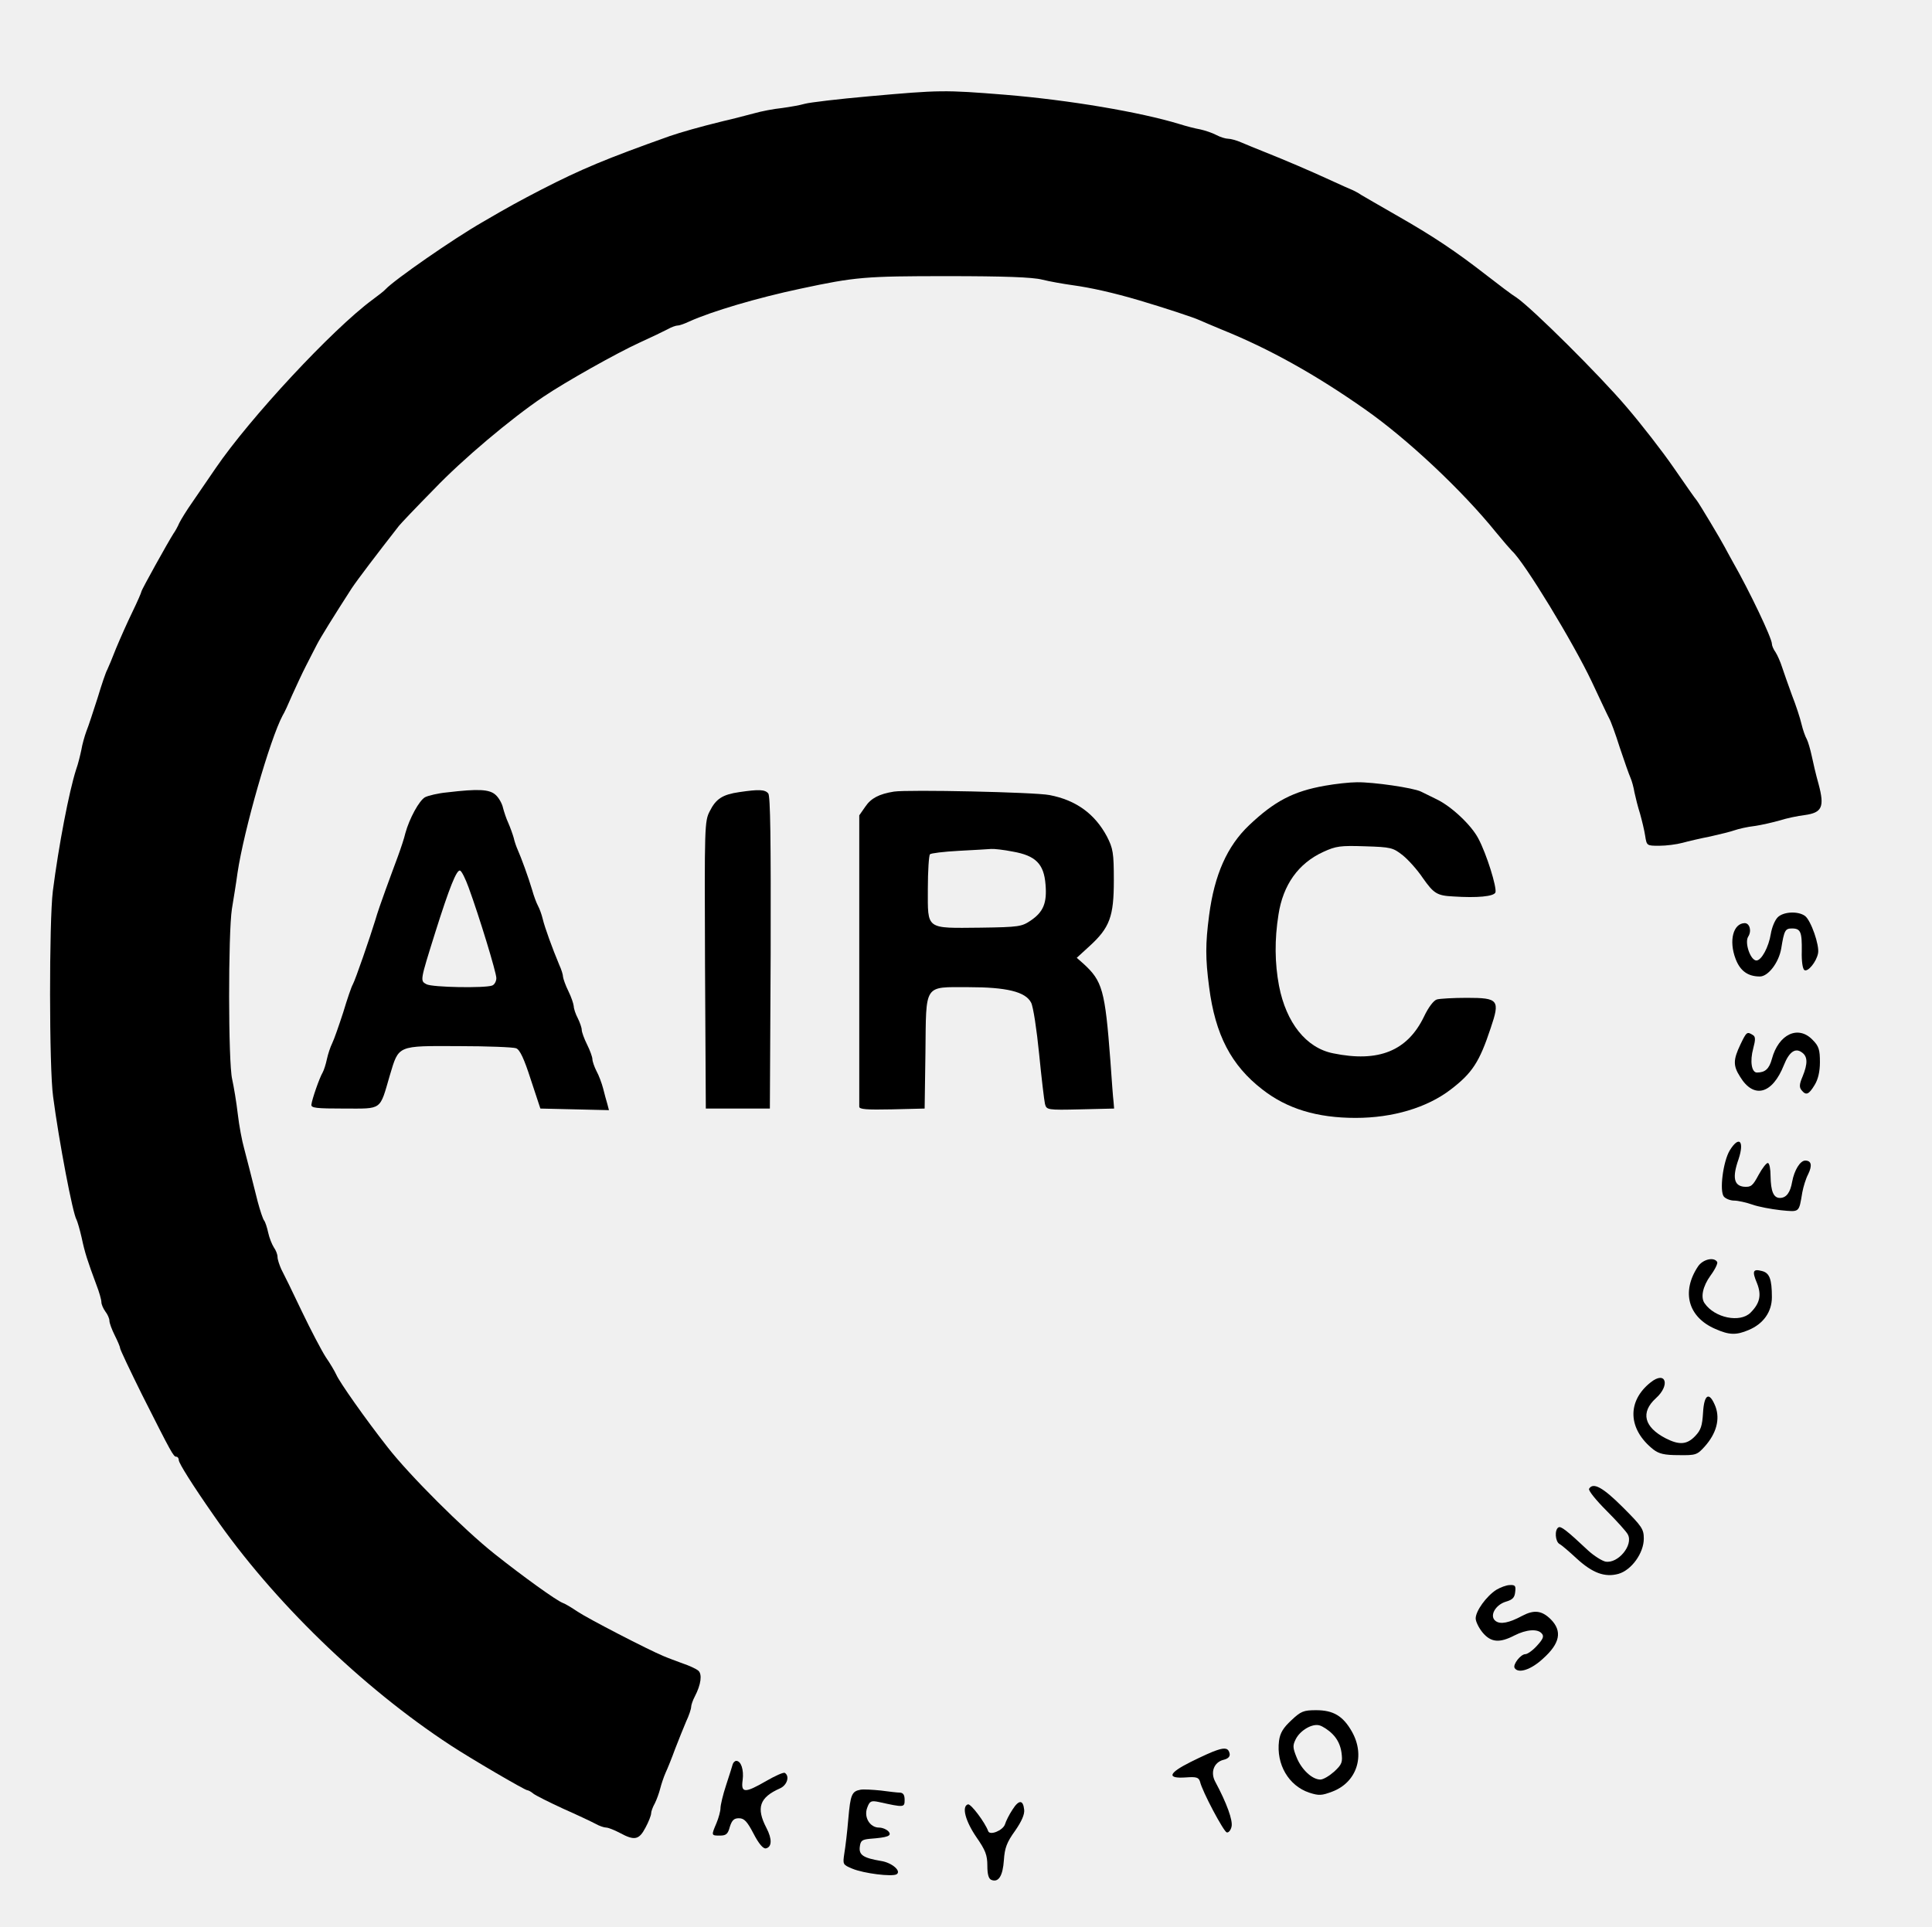
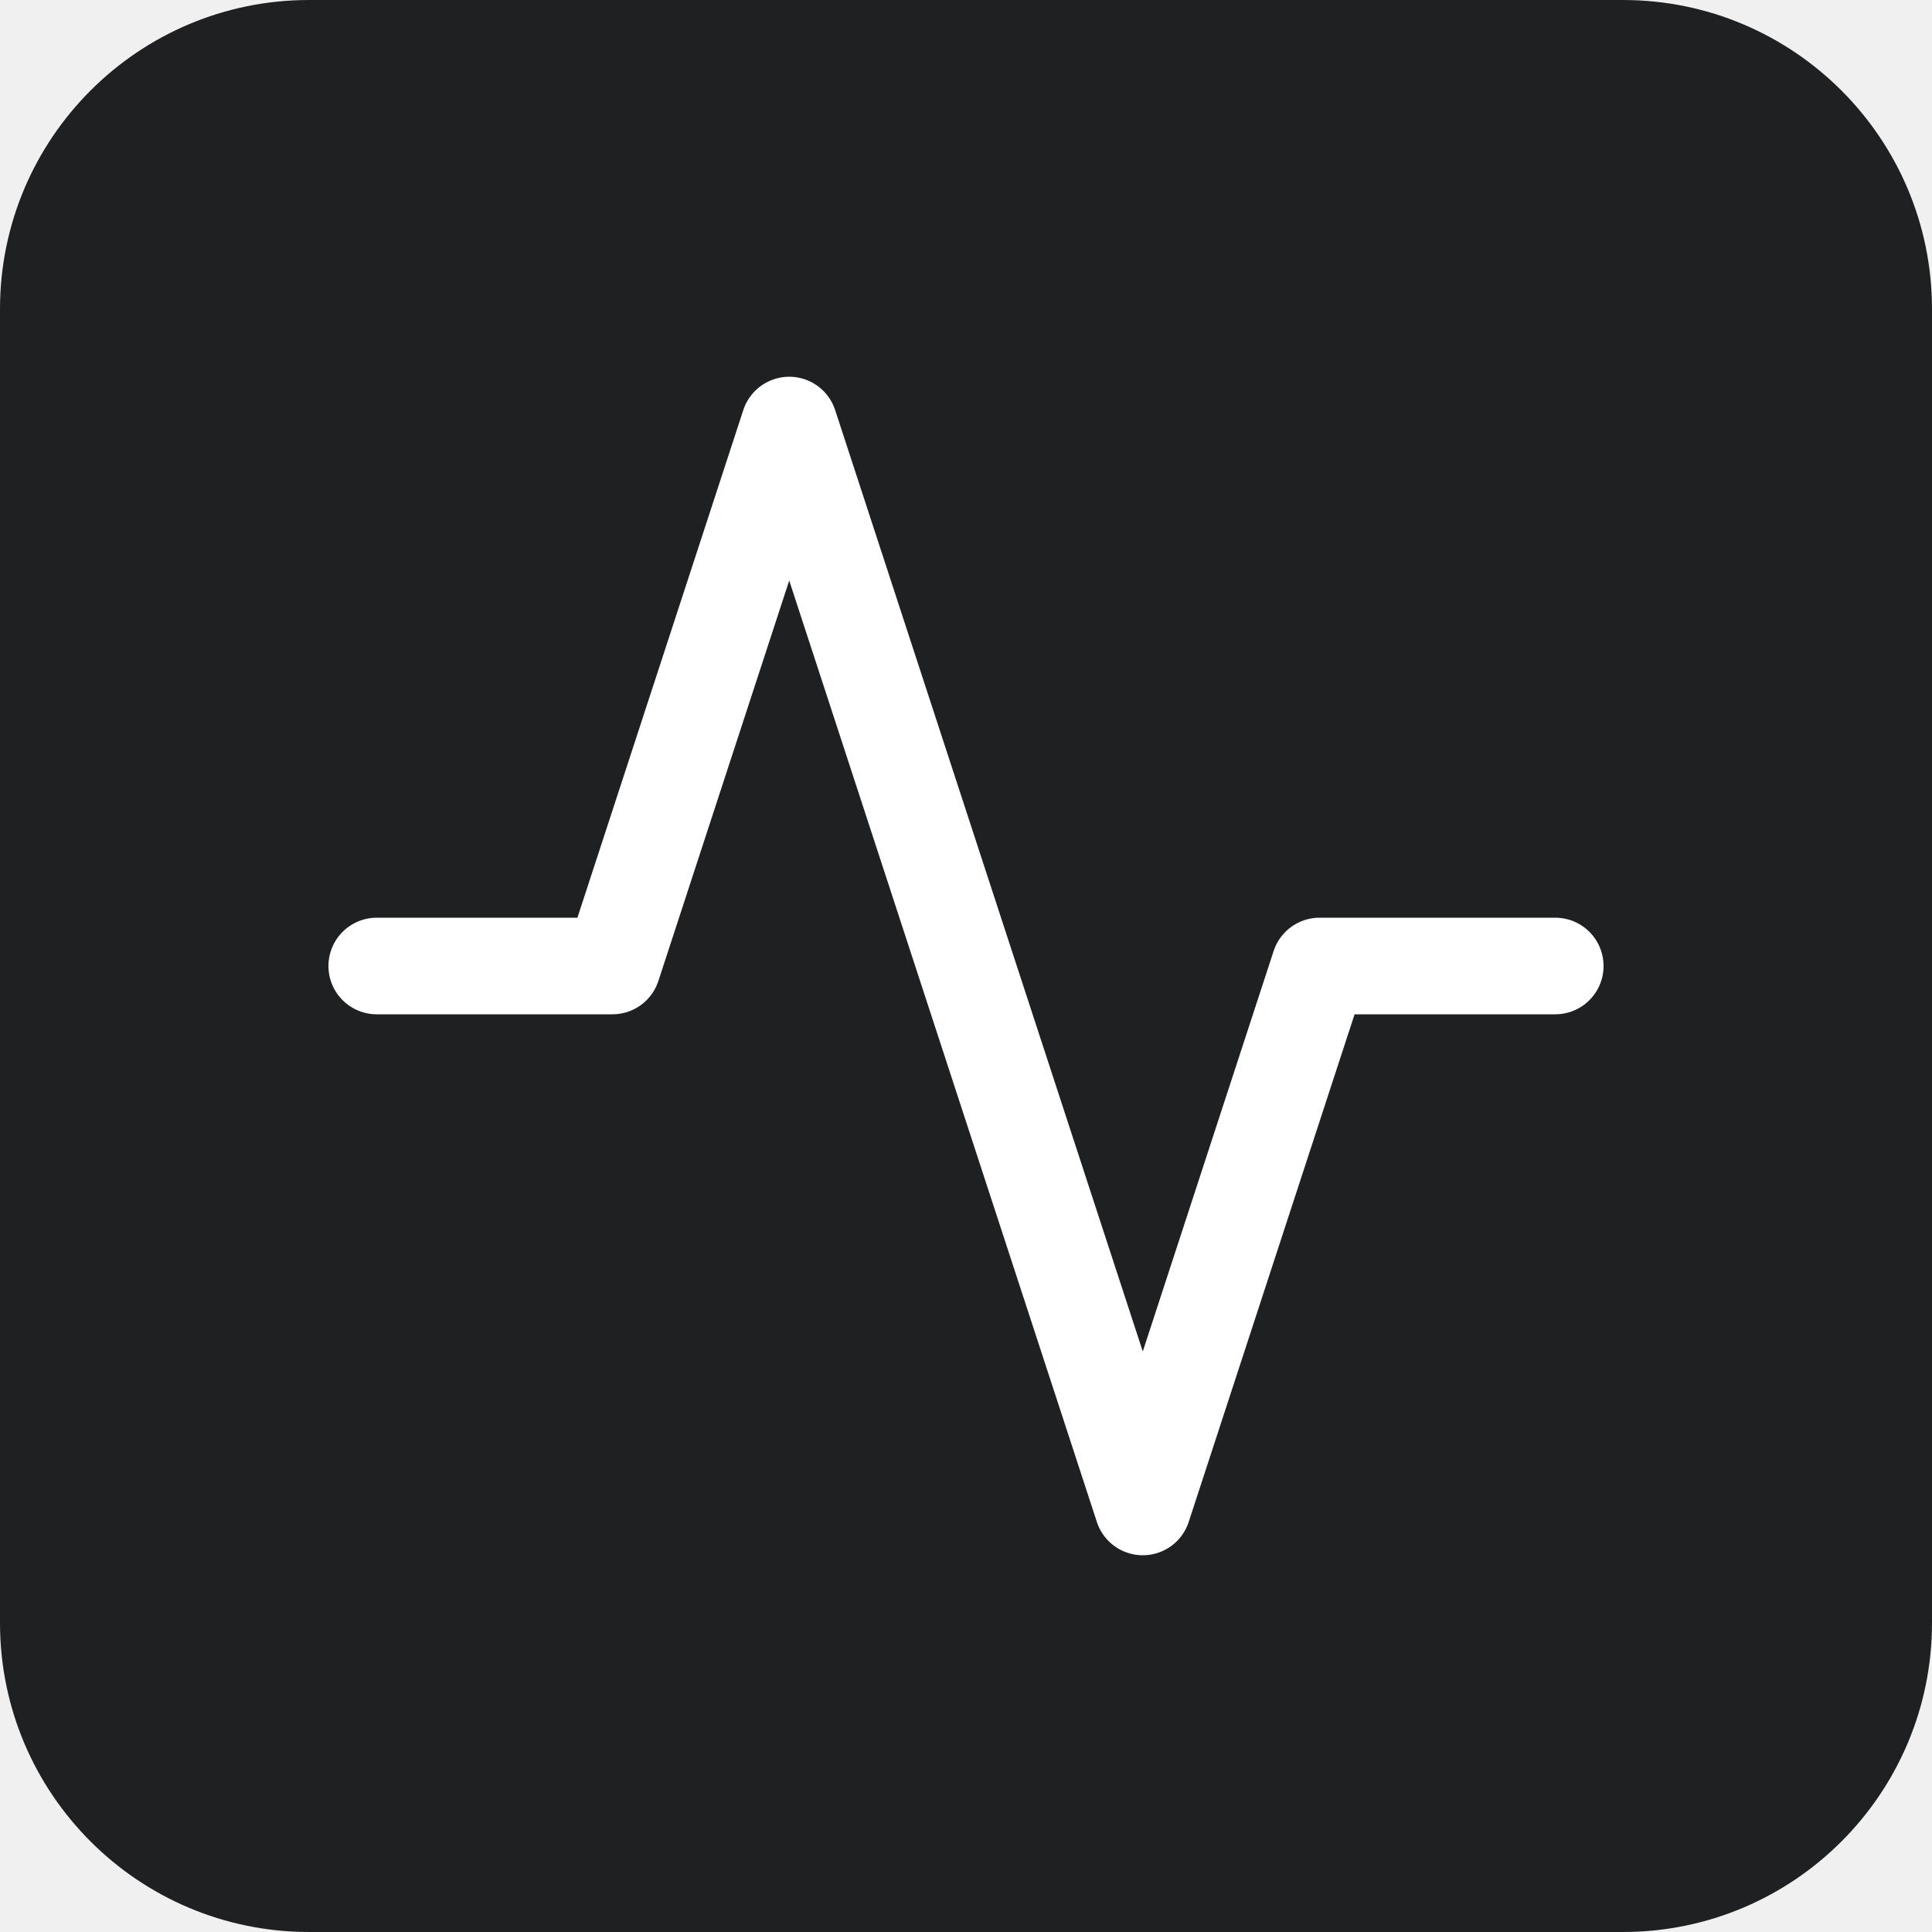
- <svg xmlns="http://www.w3.org/2000/svg" version="1.0" width="724pt" height="722pt" viewBox="0 0 724 722" preserveAspectRatio="xMidYMid meet">
-   <g transform="translate(0,722) scale(0.1,-0.1)" fill="#000000" stroke="none">
-     <path d="M3256 6859 c-114 -10 -222 -23 -240 -28 -17 -5 -56 -12 -86 -16 -30 -3 -77 -12 -105 -20 -27 -7 -79 -21 -115 -29 -90 -22 -159 -42 -200 -56 -239 -85 -332 -124 -480 -200 -81 -42 -122 -64 -221 -122 -110 -63 -330 -216 -364 -252 -5 -6 -28 -24 -50 -40 -150 -111 -458 -442 -587 -631 -30 -44 -70 -102 -89 -130 -19 -27 -40 -61 -47 -75 -6 -14 -16 -32 -22 -40 -21 -33 -120 -211 -120 -217 0 -3 -15 -38 -34 -77 -19 -39 -46 -100 -61 -136 -14 -36 -29 -72 -33 -80 -5 -8 -21 -55 -36 -105 -16 -49 -34 -106 -42 -125 -7 -19 -16 -51 -19 -70 -4 -19 -12 -53 -20 -75 -26 -81 -65 -283 -87 -455 -14 -114 -14 -662 1 -770 22 -168 74 -441 88 -462 3 -6 12 -36 19 -67 12 -57 22 -87 55 -176 11 -28 19 -57 19 -66 0 -8 7 -24 15 -35 8 -10 15 -26 15 -34 0 -9 9 -33 20 -55 11 -22 20 -43 20 -48 0 -5 37 -83 82 -174 112 -222 118 -233 129 -233 5 0 9 -6 9 -13 0 -11 52 -94 131 -207 221 -320 555 -644 888 -862 73 -48 278 -168 287 -168 4 0 15 -6 23 -13 9 -7 59 -32 111 -56 52 -23 107 -49 122 -57 14 -8 32 -14 40 -14 7 0 30 -9 51 -20 55 -30 72 -26 96 20 12 22 21 46 21 53 0 7 6 24 14 38 7 14 16 39 20 55 4 16 13 43 20 59 8 17 24 57 36 90 13 33 31 79 41 102 11 23 19 48 19 55 0 7 6 25 14 40 23 44 28 83 13 96 -8 7 -34 19 -58 27 -24 9 -57 21 -73 28 -58 24 -282 140 -321 166 -22 15 -47 30 -56 33 -24 9 -149 99 -256 184 -116 92 -319 295 -400 399 -84 107 -181 245 -193 273 -6 13 -23 42 -39 65 -15 23 -56 101 -90 172 -34 72 -69 143 -77 158 -7 16 -14 36 -14 46 0 9 -6 25 -14 36 -7 11 -17 36 -21 55 -4 19 -11 40 -15 45 -5 6 -15 37 -24 70 -29 116 -38 150 -51 200 -8 28 -19 86 -24 130 -5 44 -15 103 -21 130 -15 64 -15 546 -1 638 6 37 16 97 21 135 24 161 122 502 169 590 6 9 22 44 36 77 15 33 38 83 52 110 14 28 33 64 41 80 14 27 63 106 130 210 22 33 95 129 177 234 7 9 66 71 131 137 108 113 289 265 409 346 86 58 277 165 360 203 44 20 92 43 107 51 14 8 31 14 38 14 7 0 26 7 43 15 84 38 256 89 417 123 206 44 241 47 550 47 214 0 320 -4 355 -13 28 -7 79 -16 115 -21 66 -9 152 -28 250 -57 91 -27 204 -64 225 -74 11 -5 49 -21 85 -36 176 -71 350 -168 535 -298 160 -112 365 -305 491 -461 27 -33 54 -64 60 -70 46 -41 230 -344 299 -490 31 -66 60 -128 65 -137 6 -10 24 -59 40 -110 17 -51 35 -102 40 -113 5 -11 12 -36 15 -55 4 -19 13 -55 21 -80 7 -25 16 -62 19 -82 6 -38 6 -38 53 -38 26 0 65 5 87 11 22 6 69 17 105 24 36 8 76 18 90 23 14 5 48 13 75 16 28 4 70 14 95 21 25 8 67 17 93 20 65 9 75 30 52 116 -10 35 -21 83 -26 107 -5 23 -13 51 -18 61 -6 10 -15 36 -20 57 -5 22 -21 71 -36 109 -14 39 -31 86 -37 105 -6 19 -17 44 -24 55 -8 11 -14 25 -14 32 0 21 -83 196 -147 308 -12 22 -26 47 -30 55 -14 27 -96 164 -105 175 -5 5 -43 60 -86 122 -42 61 -122 164 -177 228 -101 119 -353 369 -411 409 -18 11 -68 49 -113 84 -117 91 -201 147 -336 224 -66 38 -127 73 -135 78 -8 6 -22 13 -30 17 -8 3 -46 20 -85 38 -74 34 -167 74 -250 107 -27 11 -65 26 -83 34 -18 8 -40 14 -50 14 -9 0 -29 6 -44 14 -15 8 -42 17 -60 21 -18 3 -53 12 -78 20 -148 45 -412 90 -655 110 -226 18 -241 18 -509 -6z" />
-     <path d="M4965 4275 c-119 -21 -189 -58 -284 -148 -82 -78 -130 -185 -150 -338 -14 -107 -14 -161 0 -268 23 -180 83 -294 199 -384 93 -73 206 -107 350 -107 139 0 267 38 356 106 81 62 108 103 150 230 36 106 30 114 -89 114 -51 0 -101 -3 -112 -6 -12 -3 -32 -29 -49 -65 -62 -128 -170 -172 -340 -137 -101 20 -176 114 -203 253 -16 85 -17 173 -2 267 17 111 74 192 168 235 48 22 64 24 156 21 98 -3 105 -5 142 -34 21 -17 55 -55 75 -85 41 -58 53 -66 114 -69 90 -6 152 0 158 15 6 18 -33 144 -64 202 -26 50 -100 120 -156 147 -21 10 -48 24 -59 29 -28 14 -179 36 -240 35 -27 0 -81 -6 -120 -13z" />
-     <path d="M1675 4250 c-33 -3 -70 -12 -82 -18 -22 -12 -59 -80 -74 -135 -4 -18 -17 -57 -28 -87 -11 -30 -32 -86 -46 -125 -14 -38 -32 -90 -39 -115 -19 -62 -74 -222 -84 -240 -5 -8 -21 -55 -36 -105 -16 -49 -34 -101 -41 -115 -7 -14 -16 -41 -20 -60 -4 -19 -11 -41 -16 -50 -12 -20 -40 -101 -42 -120 -2 -13 18 -15 123 -15 144 0 132 -9 171 125 34 113 26 110 258 109 108 0 205 -4 215 -8 14 -5 30 -39 55 -117 l36 -109 129 -3 128 -3 -6 23 c-4 13 -11 39 -16 59 -5 19 -16 49 -25 65 -8 16 -15 36 -15 44 0 8 -9 33 -20 55 -11 22 -20 47 -20 55 0 8 -7 28 -15 44 -8 15 -15 36 -15 45 -1 9 -9 34 -20 56 -11 22 -19 46 -20 53 0 8 -6 28 -14 45 -26 62 -55 142 -62 172 -4 17 -12 39 -18 50 -6 11 -16 38 -22 60 -14 47 -41 121 -54 150 -5 11 -12 31 -15 45 -4 14 -13 39 -20 55 -8 17 -16 42 -20 57 -3 15 -15 37 -27 48 -23 22 -65 24 -183 10z m81 -356 c40 -109 104 -319 104 -340 0 -12 -7 -25 -16 -28 -27 -10 -224 -7 -246 5 -24 13 -24 12 33 194 53 168 80 236 93 232 6 -2 20 -30 32 -63z" />
-     <path d="M2770 4251 c-62 -9 -87 -25 -110 -71 -20 -38 -20 -56 -18 -577 l3 -538 120 0 120 0 3 584 c1 423 -1 588 -9 597 -12 15 -35 16 -109 5z" />
-     <path d="M3350 4253 c-56 -9 -86 -25 -107 -56 l-23 -33 0 -539 c0 -297 0 -546 0 -553 0 -10 28 -12 123 -10 l122 3 3 210 c3 260 -8 245 161 245 143 0 214 -17 235 -58 8 -15 21 -101 30 -192 9 -91 19 -175 22 -188 6 -22 9 -23 133 -20 l126 3 -2 25 c-2 14 -7 84 -12 155 -20 265 -30 298 -101 363 l-25 22 47 43 c77 70 92 112 92 247 0 104 -3 120 -26 165 -45 84 -115 136 -215 155 -55 11 -530 21 -583 13z m446 -225 c85 -15 116 -46 122 -123 6 -69 -8 -103 -55 -135 -34 -23 -44 -25 -188 -27 -208 -2 -198 -9 -198 145 0 68 4 126 8 130 3 4 52 10 108 13 56 3 110 6 121 7 10 1 47 -3 82 -10z" />
-     <path d="M6662 3782 c-11 -11 -22 -38 -26 -62 -8 -50 -35 -100 -54 -100 -22 0 -45 66 -31 89 14 21 6 51 -13 51 -43 -1 -60 -66 -34 -134 17 -45 46 -66 91 -66 31 0 71 52 80 105 11 68 15 75 40 75 33 0 38 -13 37 -86 -1 -36 3 -66 10 -70 13 -8 45 31 51 63 6 30 -27 124 -49 140 -26 19 -81 16 -102 -5z" />
-     <path d="M6522 3305 c-27 -57 -28 -79 -1 -121 51 -84 121 -65 164 44 20 50 43 66 68 47 21 -15 22 -41 2 -90 -12 -28 -13 -40 -4 -51 17 -21 27 -17 49 19 13 21 20 50 20 86 0 46 -4 60 -27 83 -54 57 -128 22 -153 -71 -10 -37 -25 -51 -56 -51 -20 0 -27 42 -14 90 9 34 9 45 -2 51 -21 13 -23 12 -46 -36z" />
-     <path d="M6482 2908 c-25 -42 -39 -152 -22 -173 7 -8 24 -15 39 -15 14 0 45 -7 68 -15 22 -8 70 -17 106 -21 72 -7 68 -10 81 67 4 21 13 51 22 68 16 33 12 51 -11 51 -19 0 -41 -36 -49 -79 -7 -41 -22 -61 -46 -61 -24 0 -34 25 -35 82 0 26 -4 48 -10 49 -5 1 -21 -19 -35 -45 -22 -41 -28 -46 -55 -44 -37 4 -44 35 -20 103 23 69 2 90 -33 33z" />
-     <path d="M6363 2473 c-63 -95 -37 -190 65 -234 52 -23 78 -24 125 -4 55 23 87 68 87 123 0 68 -9 91 -37 98 -34 9 -38 0 -19 -45 18 -45 11 -76 -24 -111 -39 -39 -134 -20 -172 35 -16 22 -7 64 22 104 17 23 28 46 25 51 -12 20 -54 10 -72 -17z" />
-     <path d="M6186 2039 c-90 -71 -86 -176 10 -252 21 -16 41 -21 95 -21 64 -1 69 1 97 32 44 49 58 102 41 149 -23 59 -43 49 -47 -22 -3 -49 -8 -65 -29 -87 -31 -33 -60 -35 -111 -9 -81 42 -95 97 -37 150 55 49 38 105 -19 60z" />
-     <path d="M5955 1640 c-4 -6 26 -43 65 -82 39 -39 75 -79 80 -89 22 -40 -37 -111 -84 -102 -13 3 -42 21 -64 41 -82 77 -103 93 -112 87 -15 -9 -12 -53 4 -62 8 -4 37 -29 65 -55 59 -54 105 -71 156 -57 49 14 95 78 95 132 0 36 -7 46 -79 118 -75 75 -111 94 -126 69z" />
-     <path d="M5607 1261 c-37 -24 -77 -79 -77 -107 0 -12 12 -36 26 -53 31 -37 63 -40 119 -11 45 23 88 26 103 7 9 -10 4 -21 -18 -45 -16 -18 -36 -32 -44 -32 -17 0 -48 -39 -40 -52 14 -22 62 -6 106 35 64 57 73 103 30 147 -34 34 -63 37 -107 14 -50 -27 -82 -33 -100 -20 -25 18 -2 61 39 73 24 7 32 15 34 36 3 23 0 27 -20 26 -13 0 -36 -9 -51 -18z" />
-     <path d="M4839 772 c-30 -28 -42 -47 -46 -77 -11 -88 36 -168 113 -194 37 -12 47 -11 87 4 92 35 124 135 73 225 -33 58 -69 80 -134 80 -47 0 -57 -4 -93 -38z m154 -51 c19 -19 30 -42 34 -69 5 -37 2 -45 -27 -72 -18 -16 -41 -30 -52 -30 -31 0 -71 38 -89 83 -15 37 -15 45 -3 69 17 33 62 59 89 51 11 -3 33 -17 48 -32z" />
-     <path d="M4560 660 c-14 -4 -58 -24 -98 -44 -84 -42 -91 -63 -18 -58 40 3 48 0 53 -16 9 -38 88 -186 100 -190 7 -2 15 8 18 21 6 23 -18 89 -61 169 -19 35 -5 73 31 82 17 4 25 12 23 23 -4 20 -16 24 -48 13z" />
-     <path d="M2746 608 c-2 -7 -13 -43 -25 -79 -12 -36 -21 -75 -21 -86 0 -11 -7 -37 -15 -56 -20 -47 -20 -47 13 -47 23 0 30 6 37 33 8 25 16 32 34 32 20 0 31 -12 55 -58 19 -37 36 -57 46 -55 23 5 24 35 2 77 -39 75 -26 114 51 148 27 12 37 46 18 58 -5 3 -36 -11 -69 -30 -81 -47 -96 -46 -89 3 5 39 -6 72 -24 72 -5 0 -11 -6 -13 -12z" />
-     <path d="M3225 512 c-33 -6 -38 -18 -46 -109 -4 -49 -11 -107 -15 -130 -6 -41 -6 -42 30 -57 43 -18 149 -31 166 -21 19 12 -18 44 -59 50 -65 11 -83 22 -79 53 3 23 8 27 38 30 67 5 83 11 70 27 -7 8 -23 15 -36 15 -34 0 -58 39 -44 75 9 24 14 27 43 21 95 -21 97 -21 97 8 0 18 -5 26 -17 27 -10 0 -43 4 -73 8 -30 3 -64 5 -75 3z" />
-     <path d="M3794 437 c-12 -18 -24 -42 -28 -55 -8 -23 -57 -43 -63 -25 -11 31 -65 104 -76 100 -24 -8 -9 -63 32 -123 34 -49 41 -67 41 -107 0 -33 5 -49 15 -53 27 -11 43 15 47 74 3 46 11 67 42 110 25 36 36 62 34 79 -4 38 -20 38 -44 0z" />
-   </g>
+ <svg xmlns="http://www.w3.org/2000/svg" width="100" height="100" viewBox="0 0 100 100" fill="none">
+   <rect width="100" height="100" rx="16" fill="#1E2022" />
+   <path d="M80.5 50H68.3L59.15 78L40.85 22L31.7 50H19.5" stroke="white" stroke-width="5" stroke-linecap="round" stroke-linejoin="round" />
</svg>
